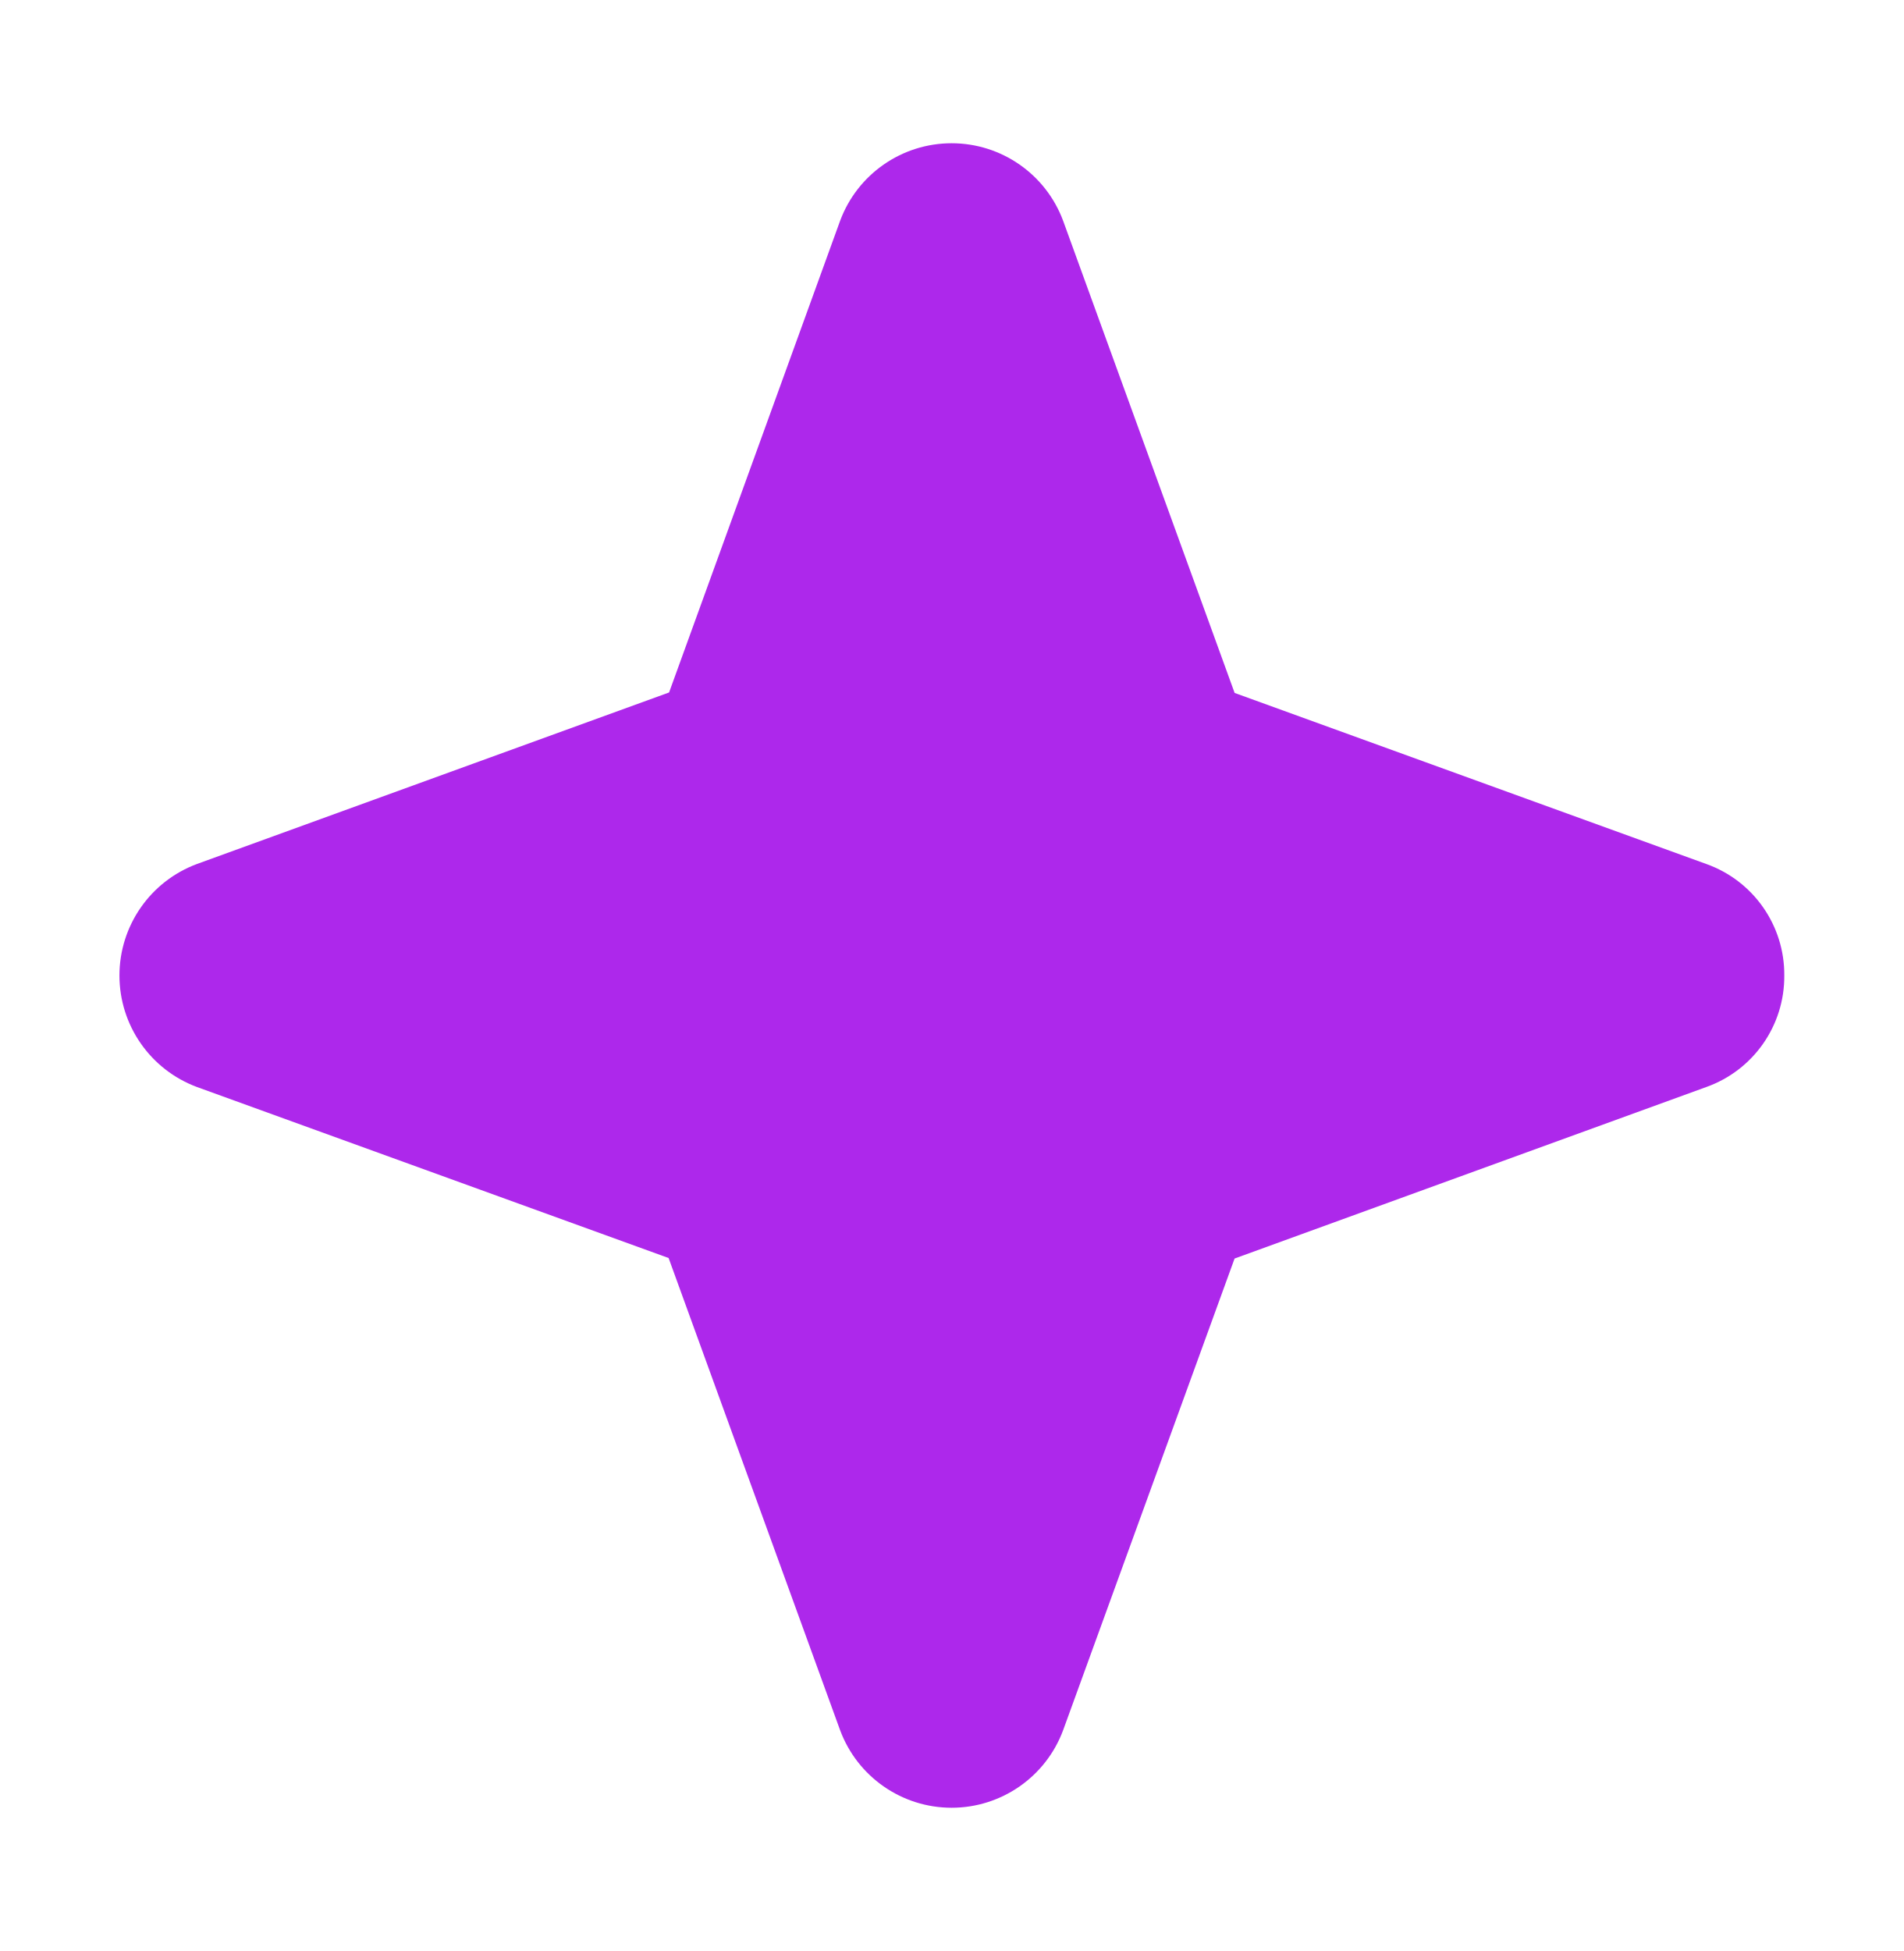
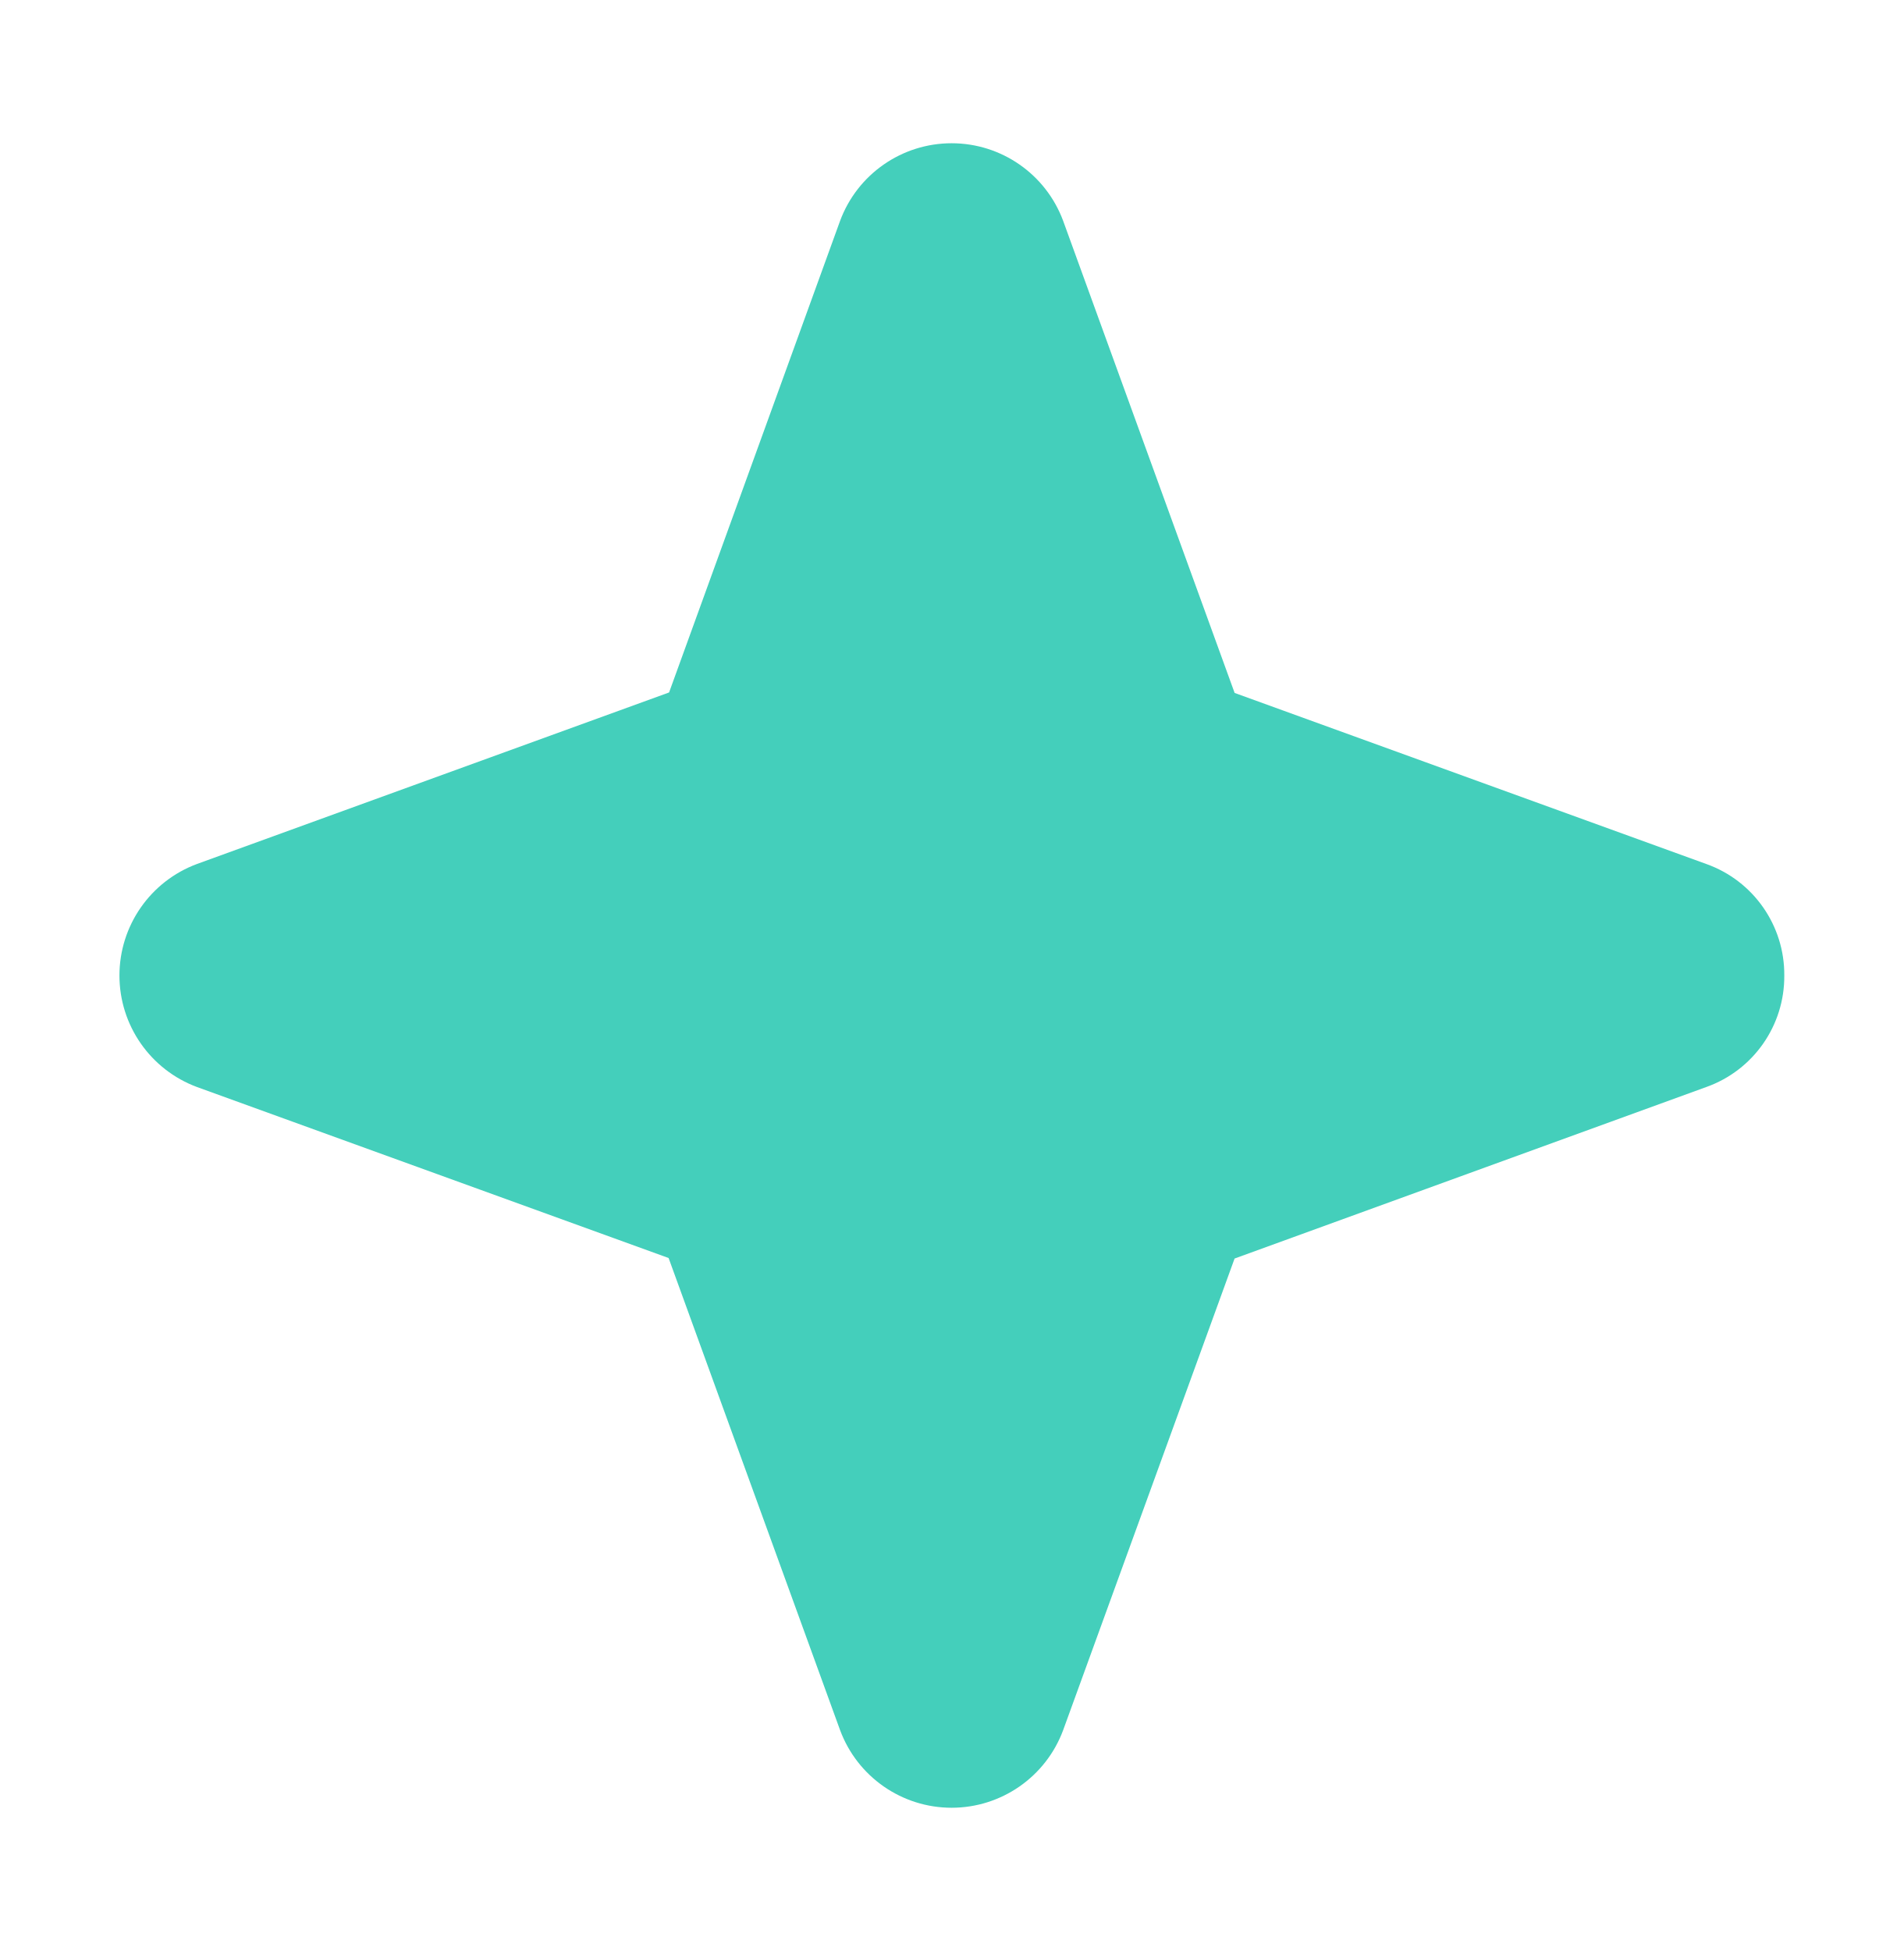
<svg xmlns="http://www.w3.org/2000/svg" width="40" height="41" fill="none" viewBox="0 0 40 41">
-   <path fill="#AD28EB" d="M37.5 20.5a2.467 2.467 0 0 1-1.64 2.344l-9.913 3.604-3.603 9.911a2.5 2.5 0 0 1-4.688 0l-3.604-9.922-9.911-3.593a2.5 2.5 0 0 1 0-4.688l9.921-3.604 3.594-9.911a2.5 2.5 0 0 1 4.688 0l3.604 9.921 9.911 3.594A2.467 2.467 0 0 1 37.5 20.5Z" />
+   <path fill="#44CFBB" d="M37.5 20.5a2.467 2.467 0 0 1-1.64 2.344l-9.913 3.604-3.603 9.911a2.5 2.5 0 0 1-4.688 0l-3.604-9.922-9.911-3.593a2.5 2.5 0 0 1 0-4.688l9.921-3.604 3.594-9.911a2.5 2.5 0 0 1 4.688 0l3.604 9.921 9.911 3.594A2.467 2.467 0 0 1 37.5 20.5Z" />
</svg>
